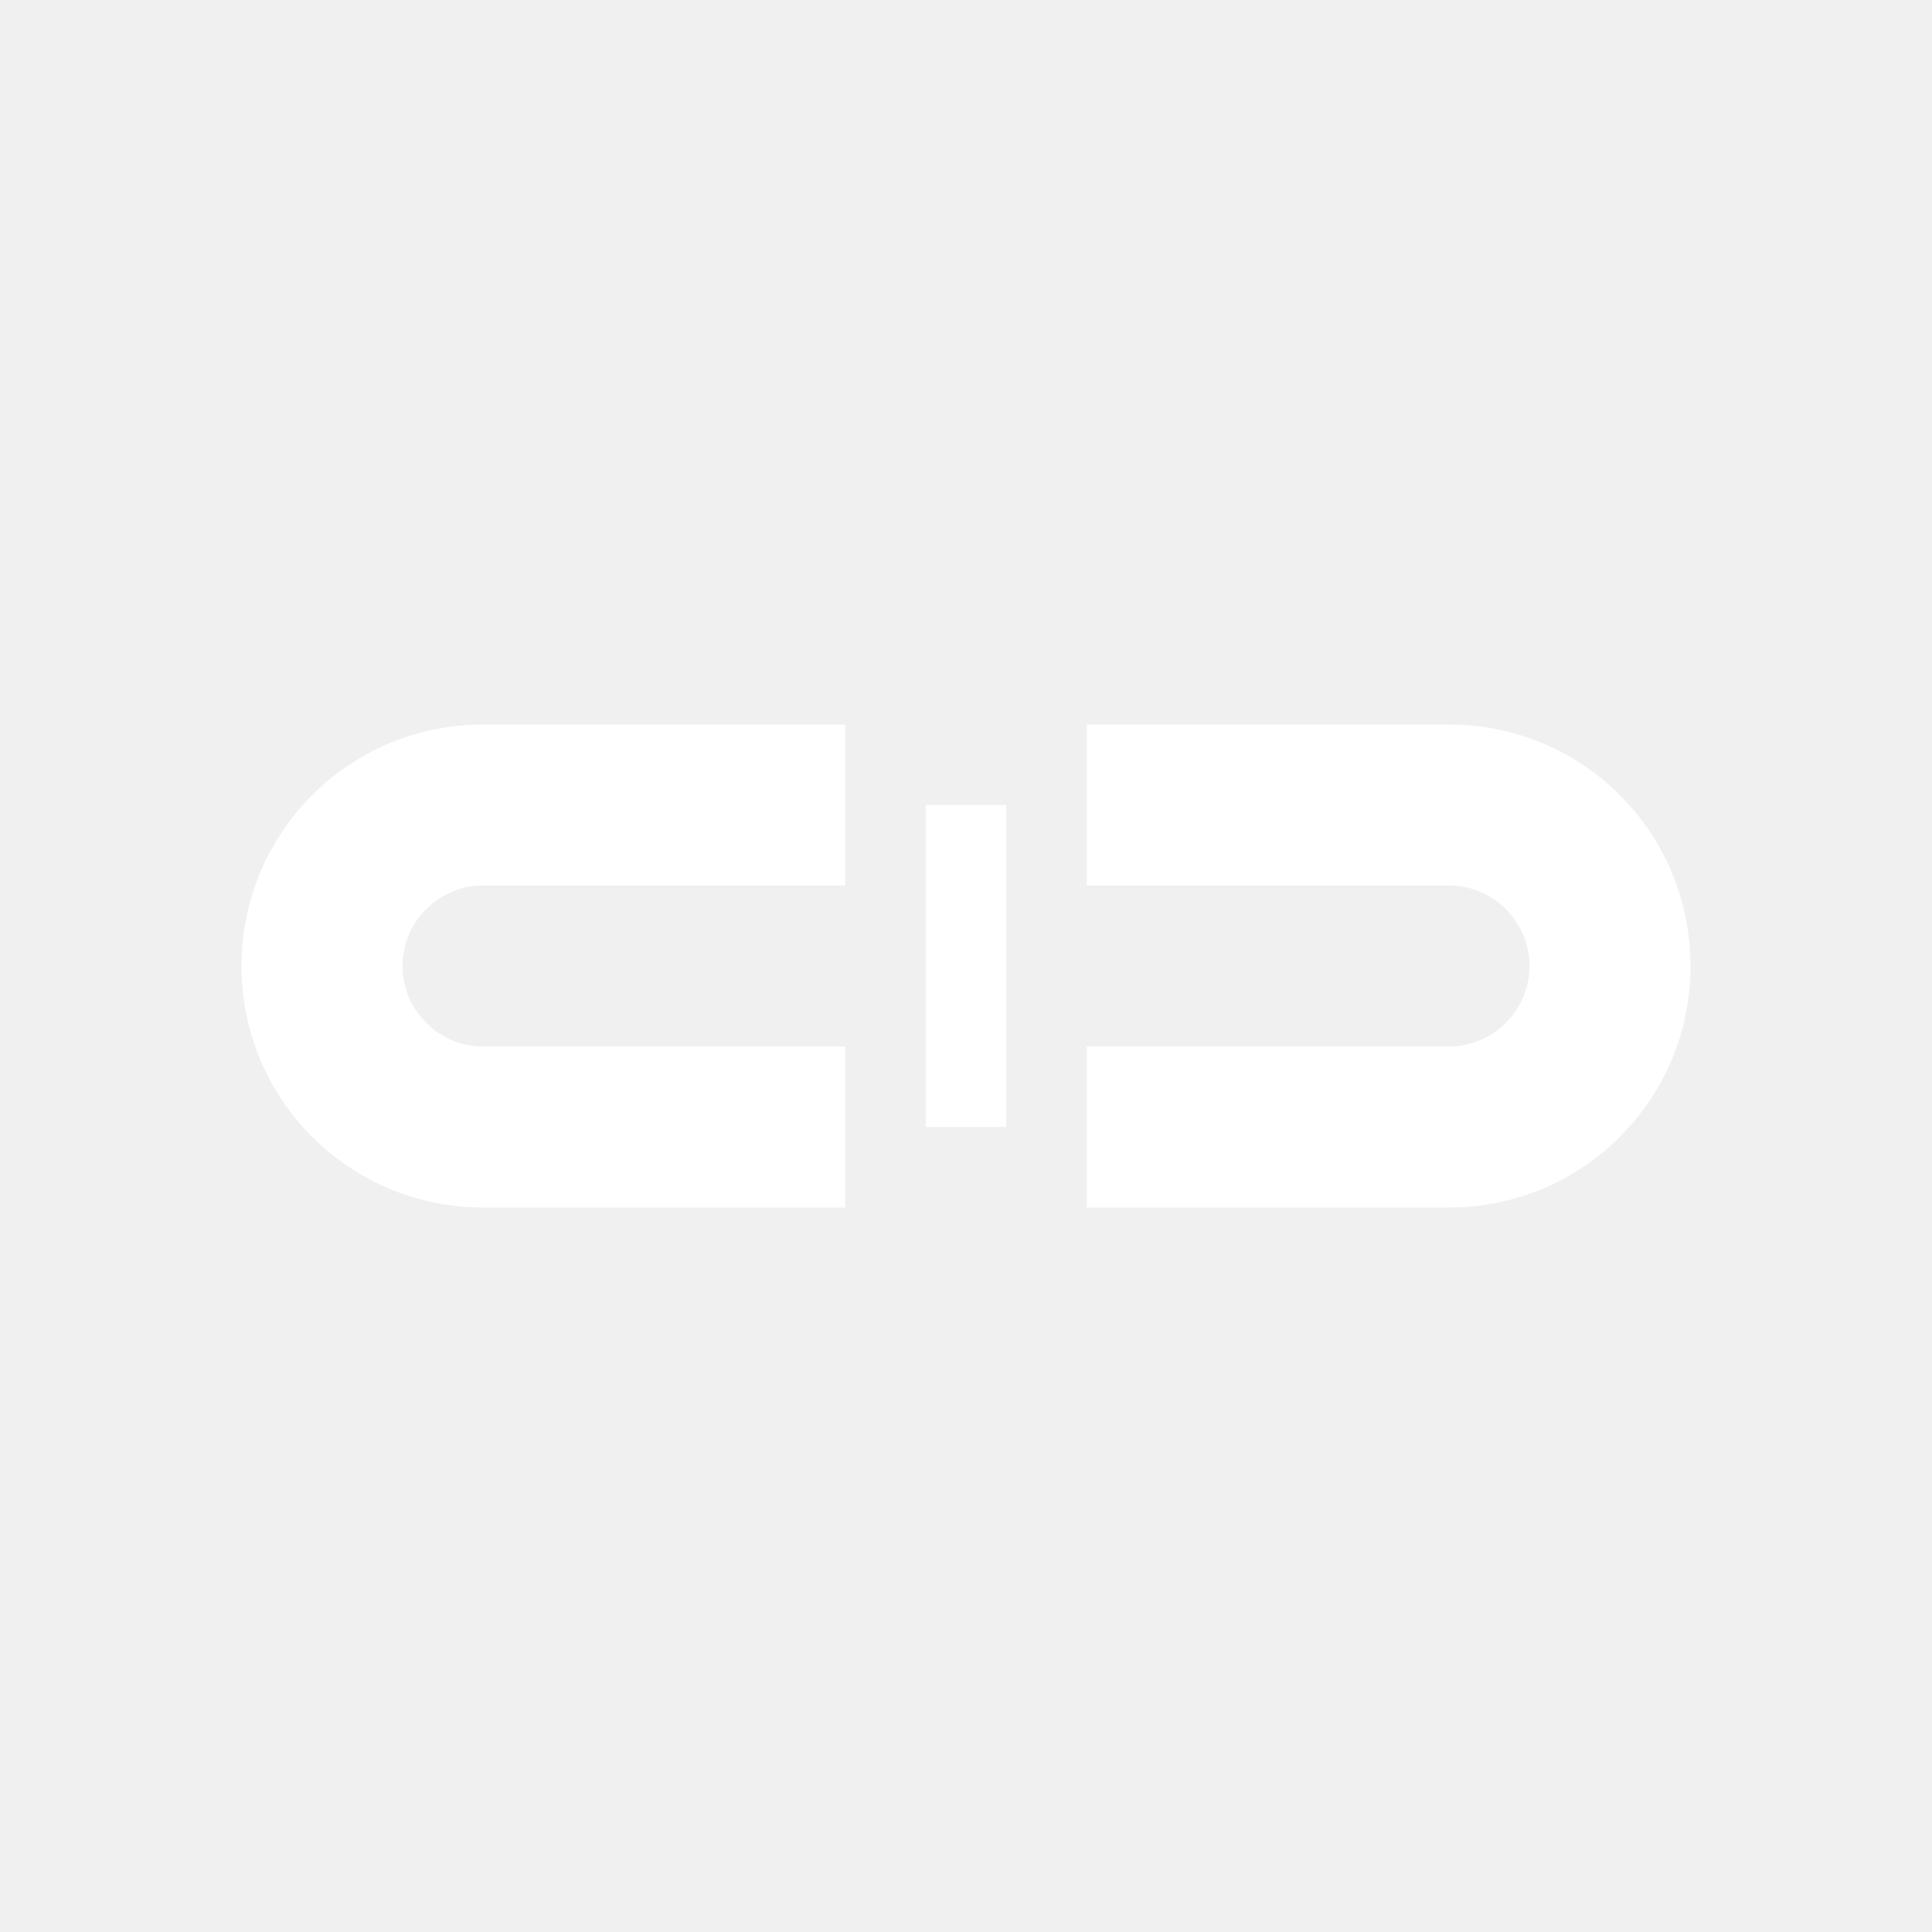
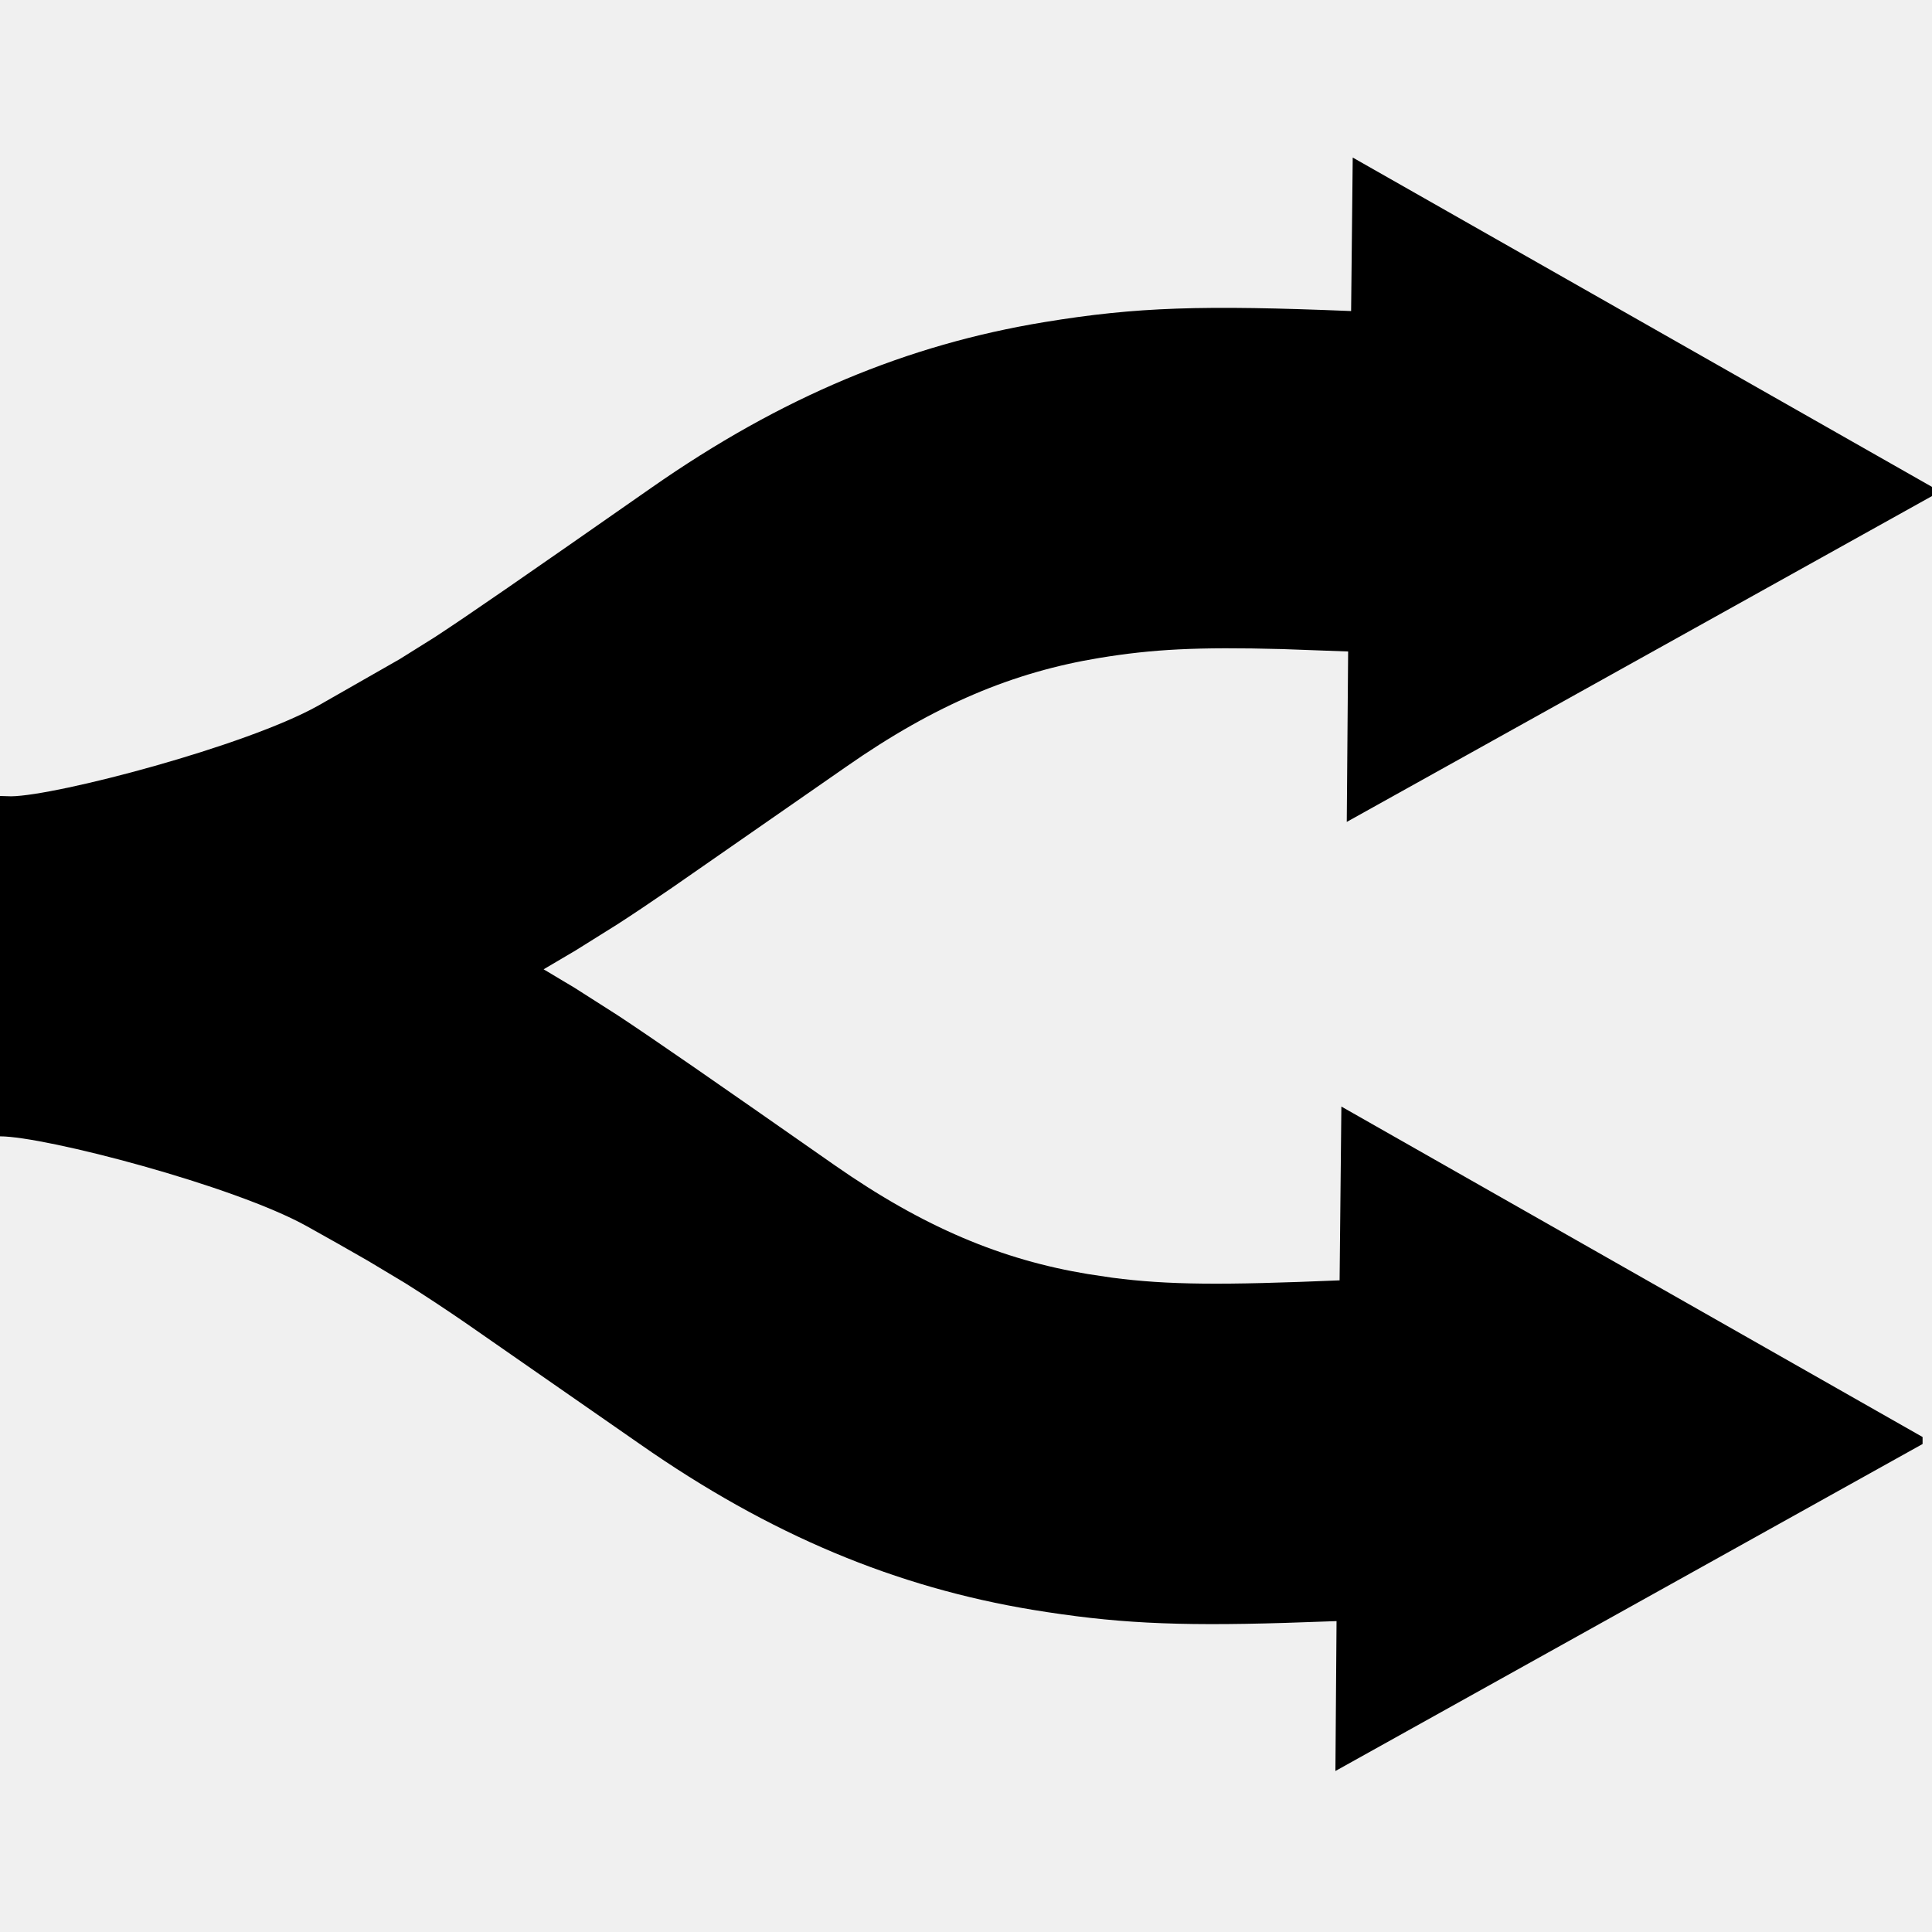
- <svg xmlns="http://www.w3.org/2000/svg" fill="white" viewBox="0 0 24 24">
-   <path d="M3 12c0-1.66 1.34-3 3-3h4.5v2H6c-.55 0-1 .45-1 1s.45 1 1 1h4.5v2H6c-1.66 0-3-1.34-3-3zm10.5-3H18c1.66 0 3 1.34 3 3s-1.34 3-3 3h-4.5v-2H18c.55 0 1-.45 1-1s-.45-1-1-1h-4.5V9zm-2 5h1v-4h-1v4z" />
+ <svg xmlns="http://www.w3.org/2000/svg" fill="currentColor" fill-rule="evenodd" height="1em" style="flex:none;line-height:1" viewBox="0 0 24 24" width="1em">
+   <path d="M16.804 1.957l7.22 4.105v.087L16.73 10.21l.017-2.117-.821-.03c-1.059-.028-1.611.002-2.268.11-1.064.175-2.038.577-3.147 1.352L8.345 11.03c-.284.195-.495.336-.68.455l-.515.322-.397.234.385.23.53.338c.476.314 1.17.796 2.701 1.866 1.11.775 2.083 1.177 3.147 1.352l.3.045c.694.091 1.375.094 2.825.033l.022-2.159 7.22 4.105v.087L16.589 22l.014-1.862-.635.022c-1.386.042-2.137.002-3.138-.162-1.694-.28-3.26-.926-4.881-2.059l-2.158-1.5a21.997 21.997 0 00-.755-.498l-.467-.28a55.927 55.927 0 00-.76-.43C2.908 14.73.563 14.116 0 14.116V9.888l.14.004c.564-.007 2.91-.622 3.809-1.124l1.016-.58.438-.274c.428-.28 1.072-.726 2.686-1.853 1.621-1.133 3.186-1.78 4.881-2.059 1.152-.19 1.974-.213 3.814-.138l.02-1.907z" />
</svg>
